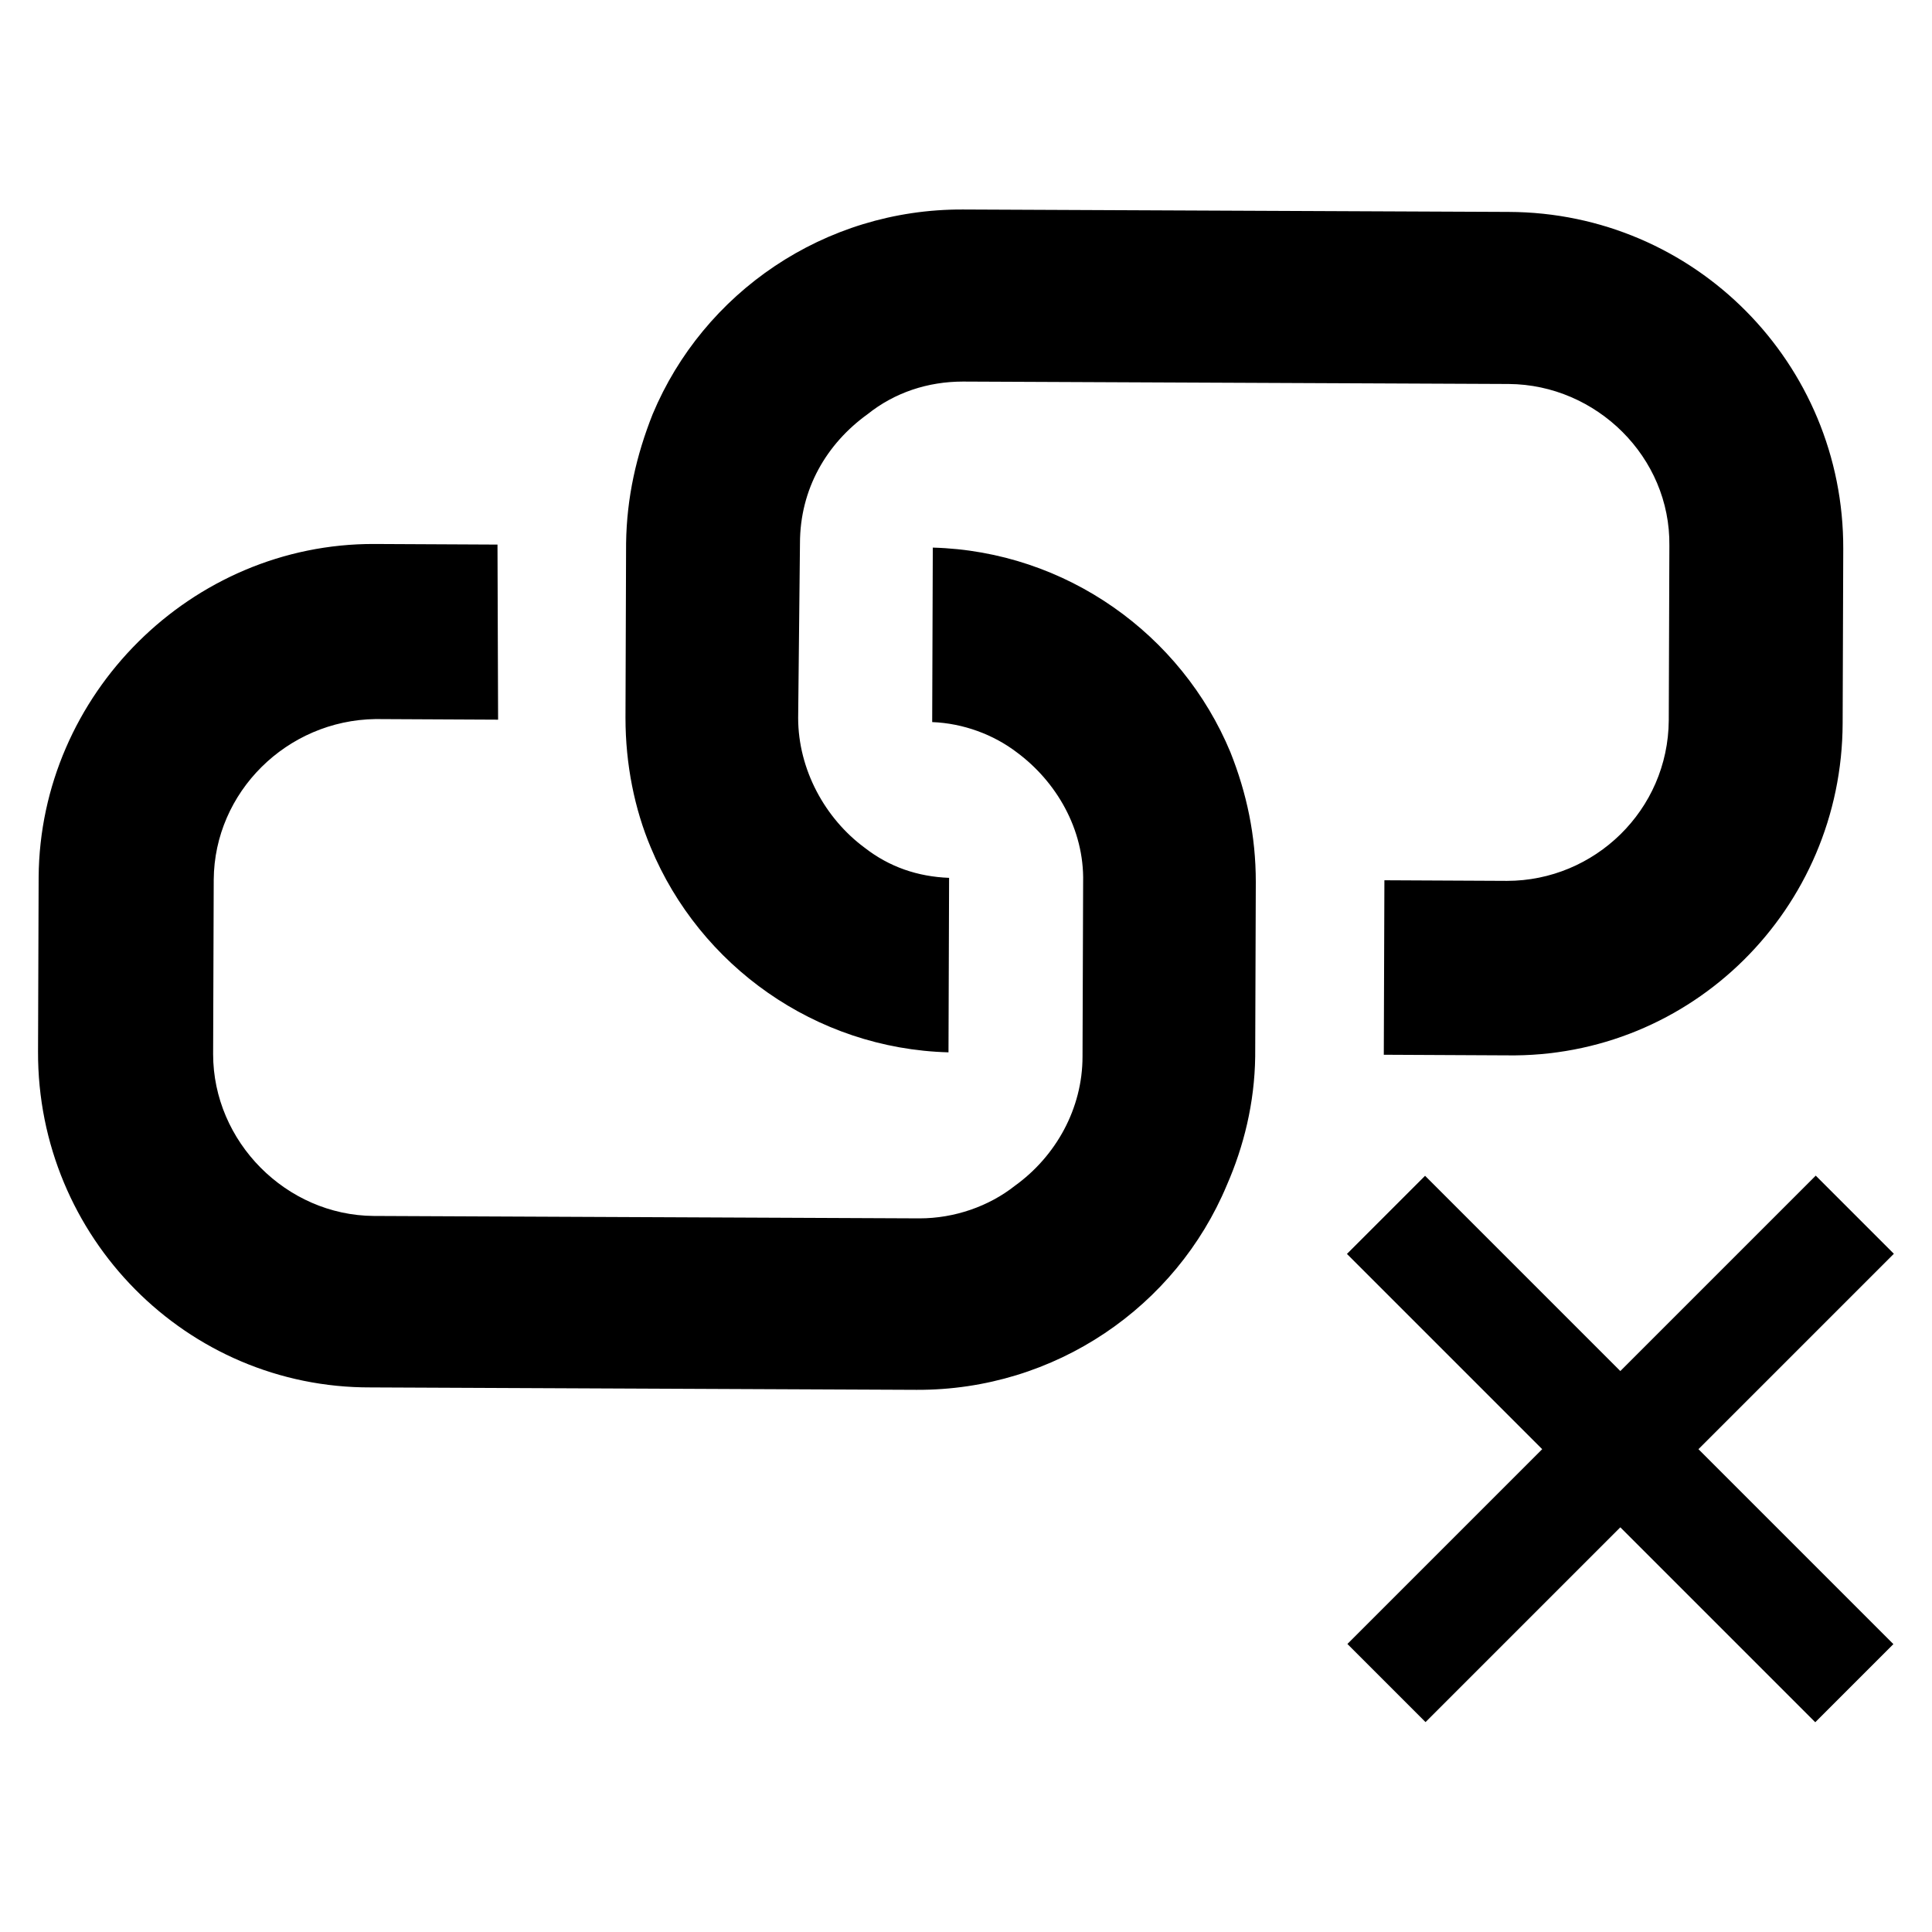
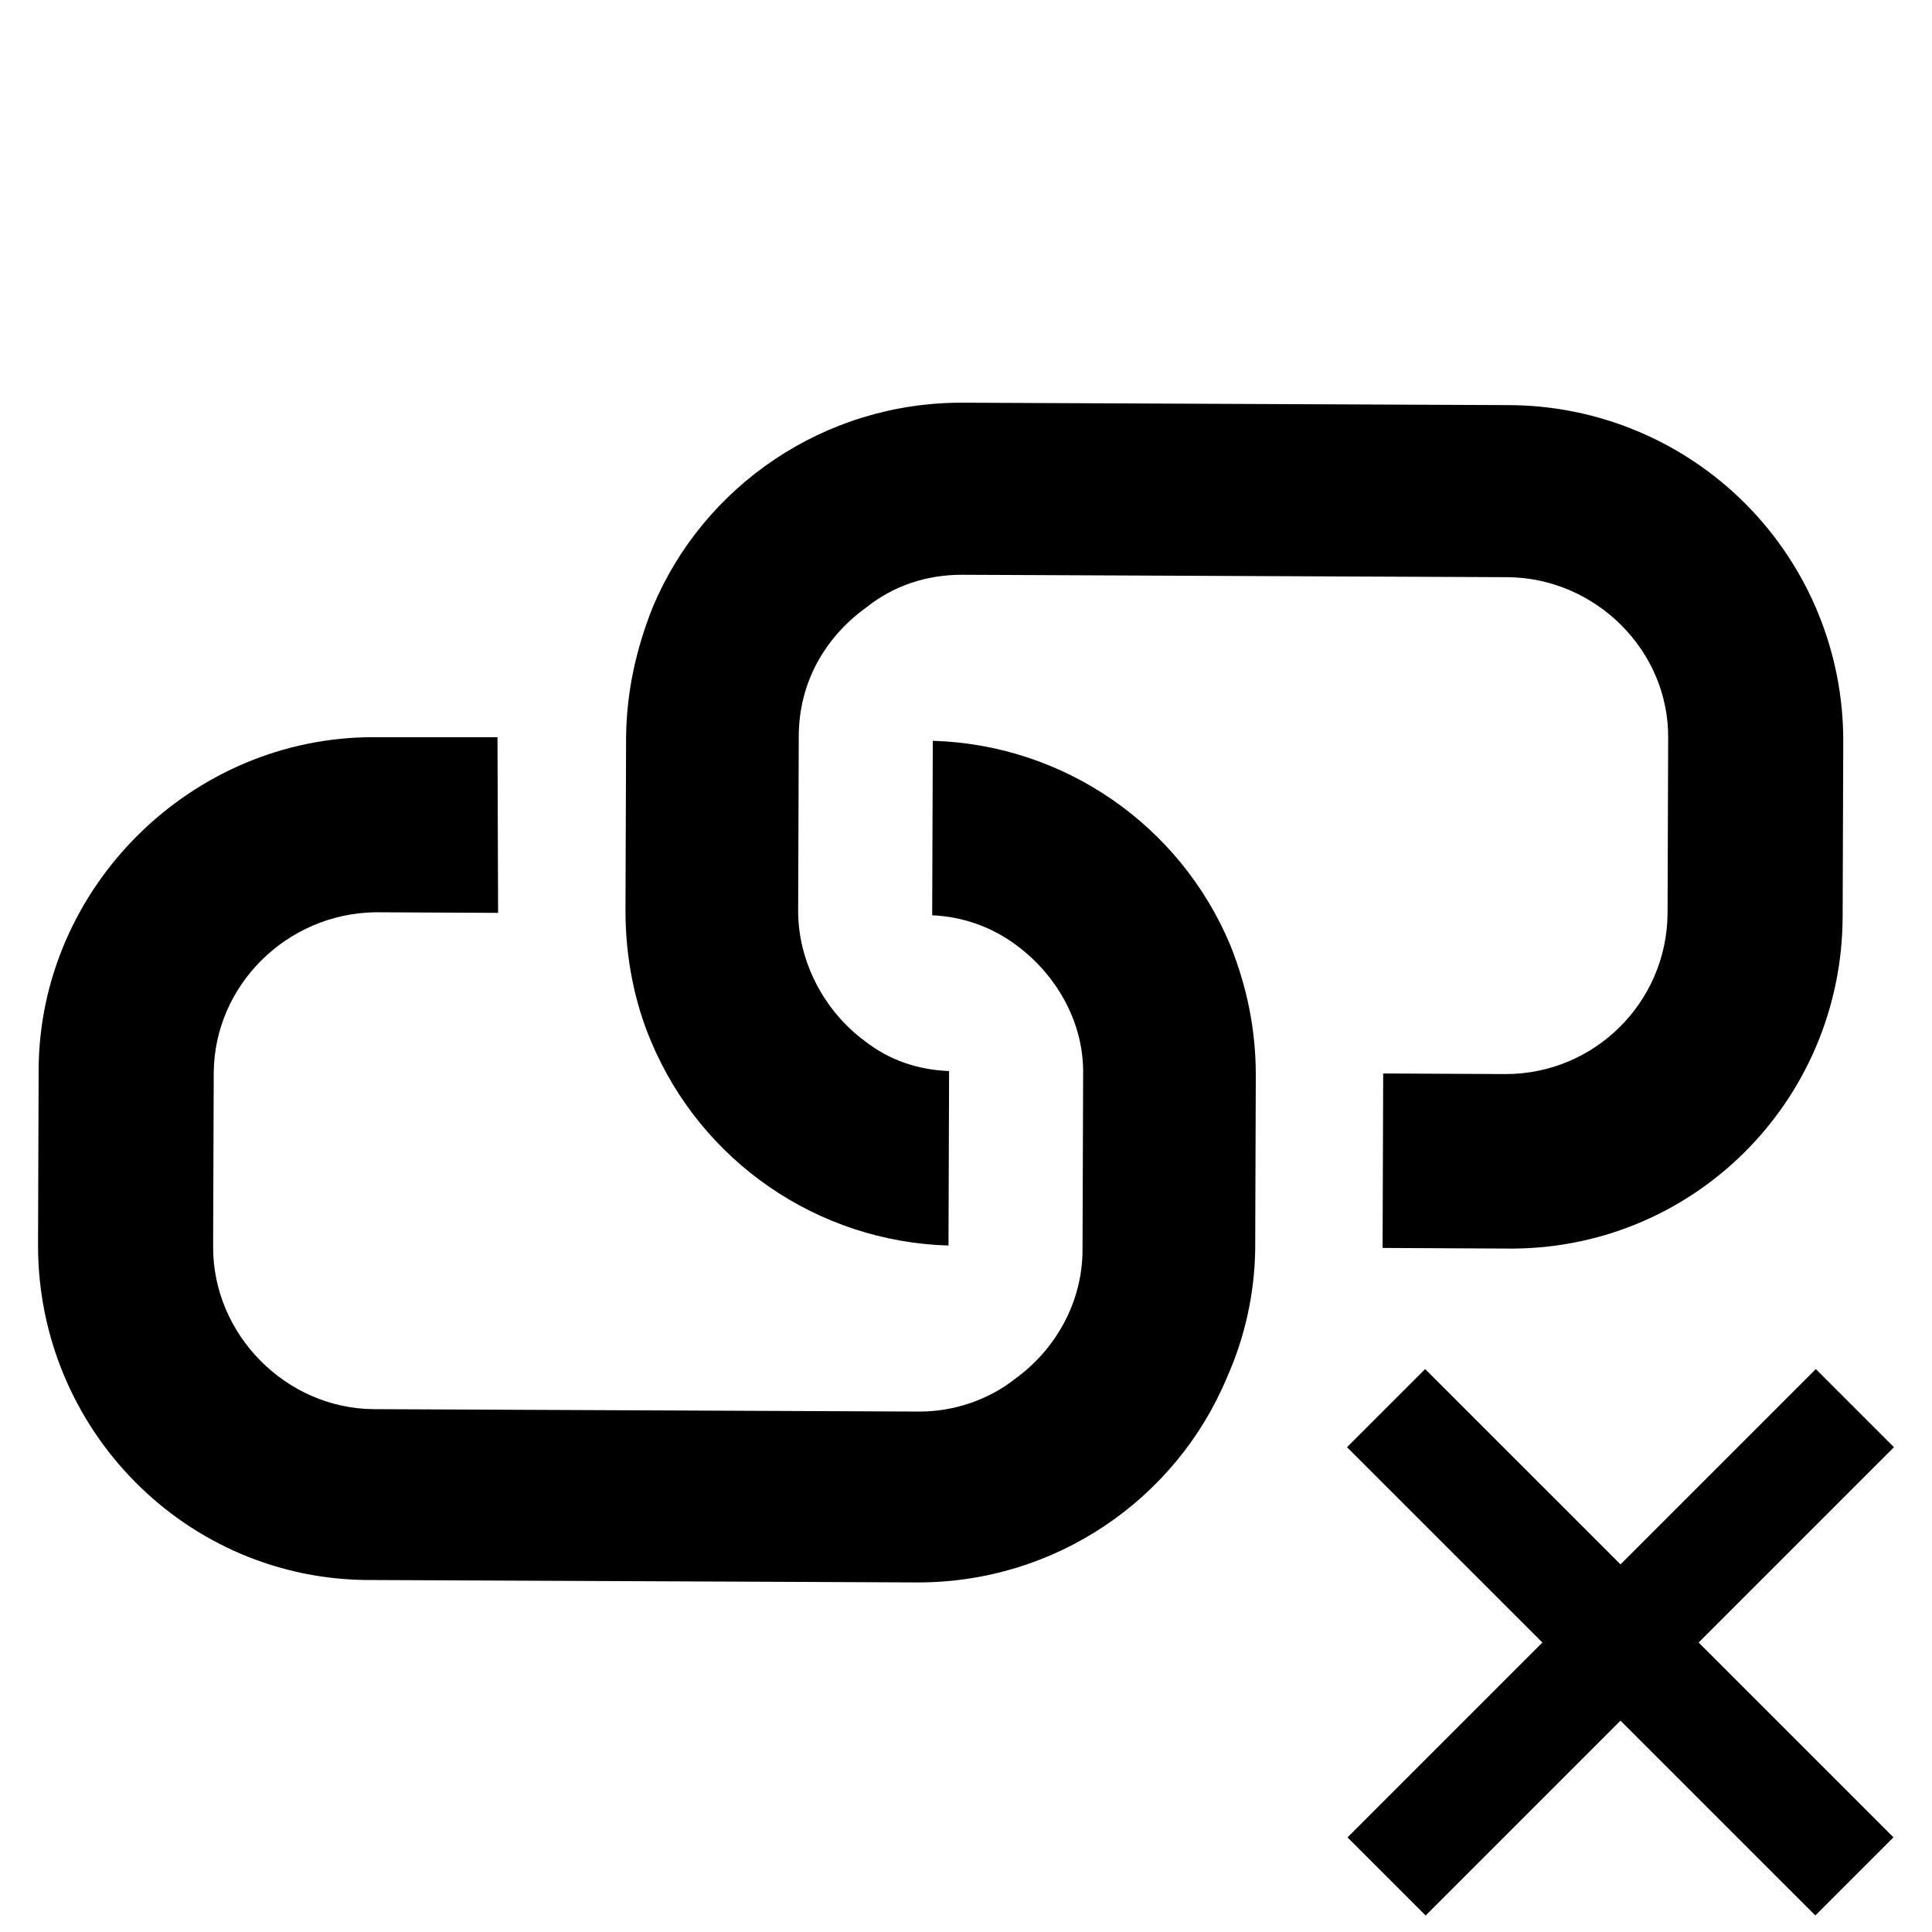
- <svg xmlns="http://www.w3.org/2000/svg" version="1.1" id="Ebene_1" x="0px" y="0px" viewBox="0 0 32 32" enable-background="new 0 0 32 32" xml:space="preserve">
-   <g>
-     <g>
-       <rect x="21.35" y="23.09" transform="matrix(0.7071 0.7071 -0.7071 0.7071 24.8339 -11.9486)" width="10.97" height="1.83" />
-       <rect x="21.35" y="23.09" transform="matrix(-0.7071 0.7071 -0.7071 -0.7071 62.7917 21.9967)" width="10.97" height="1.83" />
-     </g>
-     <path d="M20.79,17.5l0.01-2.89c0-0.77-0.15-1.47-0.42-2.15c-0.81-1.95-2.72-3.33-4.93-3.39l-0.01,2.89c0.52,0.02,1.02,0.21,1.4,0.5   c0.65,0.48,1.12,1.27,1.1,2.15l-0.01,2.89c0,0.86-0.44,1.65-1.12,2.14c-0.43,0.34-1,0.54-1.58,0.54l-9.04-0.04   c-1.45-0.01-2.66-1.23-2.66-2.68l0.01-2.89c0.01-1.45,1.21-2.64,2.68-2.66l2.03,0.01L8.24,9.02L6.2,9.01   C3.17,9,0.66,11.5,0.64,14.53l-0.01,2.89c-0.01,3.07,2.46,5.57,5.51,5.56l9.04,0.04c2.3,0.01,4.3-1.38,5.14-3.39   C20.6,18.99,20.78,18.27,20.79,17.5z M30.52,11.98l0.01-2.89c0.01-3.07-2.46-5.57-5.54-5.58l-9.04-0.04   c-2.3-0.01-4.3,1.38-5.14,3.39c-0.27,0.68-0.43,1.38-0.44,2.14l-0.01,2.89c0,0.77,0.15,1.51,0.42,2.15   c0.81,1.95,2.72,3.33,4.93,3.39l0.01-2.89c-0.52-0.02-0.99-0.18-1.4-0.5c-0.65-0.48-1.1-1.29-1.1-2.15L13.25,9   c0-0.9,0.44-1.65,1.12-2.14c0.45-0.36,1-0.54,1.58-0.54l9.04,0.04c1.45,0.01,2.68,1.21,2.66,2.68l-0.01,2.89   c-0.01,1.49-1.23,2.66-2.68,2.66l-2.03-0.01l-0.01,2.89l2.03,0.01C28.02,17.53,30.51,15.05,30.52,11.98z" />
-   </g>
+ <svg xmlns="http://www.w3.org/2000/svg" viewBox="0 0 32 32">
+   <path d="M23.605 22.676l7.757 7.756-1.294 1.294-7.757-7.756z" />
+   <path d="M31.37 23.97l-7.757 7.757-1.294-1.294 7.757-7.757zM20.79 20.7l.01-2.89c0-.77-.15-1.47-.42-2.15a5.517 5.517 0 0 0-4.93-3.39l-.01 2.89a2.5 2.5 0 0 1 1.4.5c.65.48 1.12 1.27 1.1 2.15l-.01 2.89c0 .86-.44 1.65-1.12 2.14-.43.34-1 .54-1.58.54l-9.04-.04c-1.45-.01-2.66-1.23-2.66-2.68l.01-2.89c.01-1.45 1.21-2.64 2.68-2.66l2.03.01-.01-2.91H6.2C3.17 12.2.65 14.7.64 17.72l-.01 2.89c-.01 3.07 2.46 5.57 5.51 5.56l9.04.04c2.3.01 4.3-1.38 5.14-3.39a5.4 5.4 0 0 0 .47-2.12zm9.73-5.52l.01-2.89a5.555 5.555 0 0 0-5.54-5.58l-9.04-.04c-2.3-.01-4.3 1.38-5.14 3.39-.27.68-.43 1.38-.44 2.14l-.01 2.89c0 .77.15 1.51.42 2.15a5.517 5.517 0 0 0 4.93 3.39l.01-2.89c-.52-.02-.99-.18-1.4-.5-.65-.48-1.1-1.29-1.1-2.15l.01-2.89c0-.9.44-1.65 1.12-2.14.45-.36 1-.54 1.58-.54l9.04.04c1.45.01 2.68 1.21 2.66 2.68l-.01 2.89a2.682 2.682 0 0 1-2.68 2.66l-2.03-.01-.01 2.89 2.03.01c3.09.05 5.58-2.43 5.59-5.5z" />
</svg>
